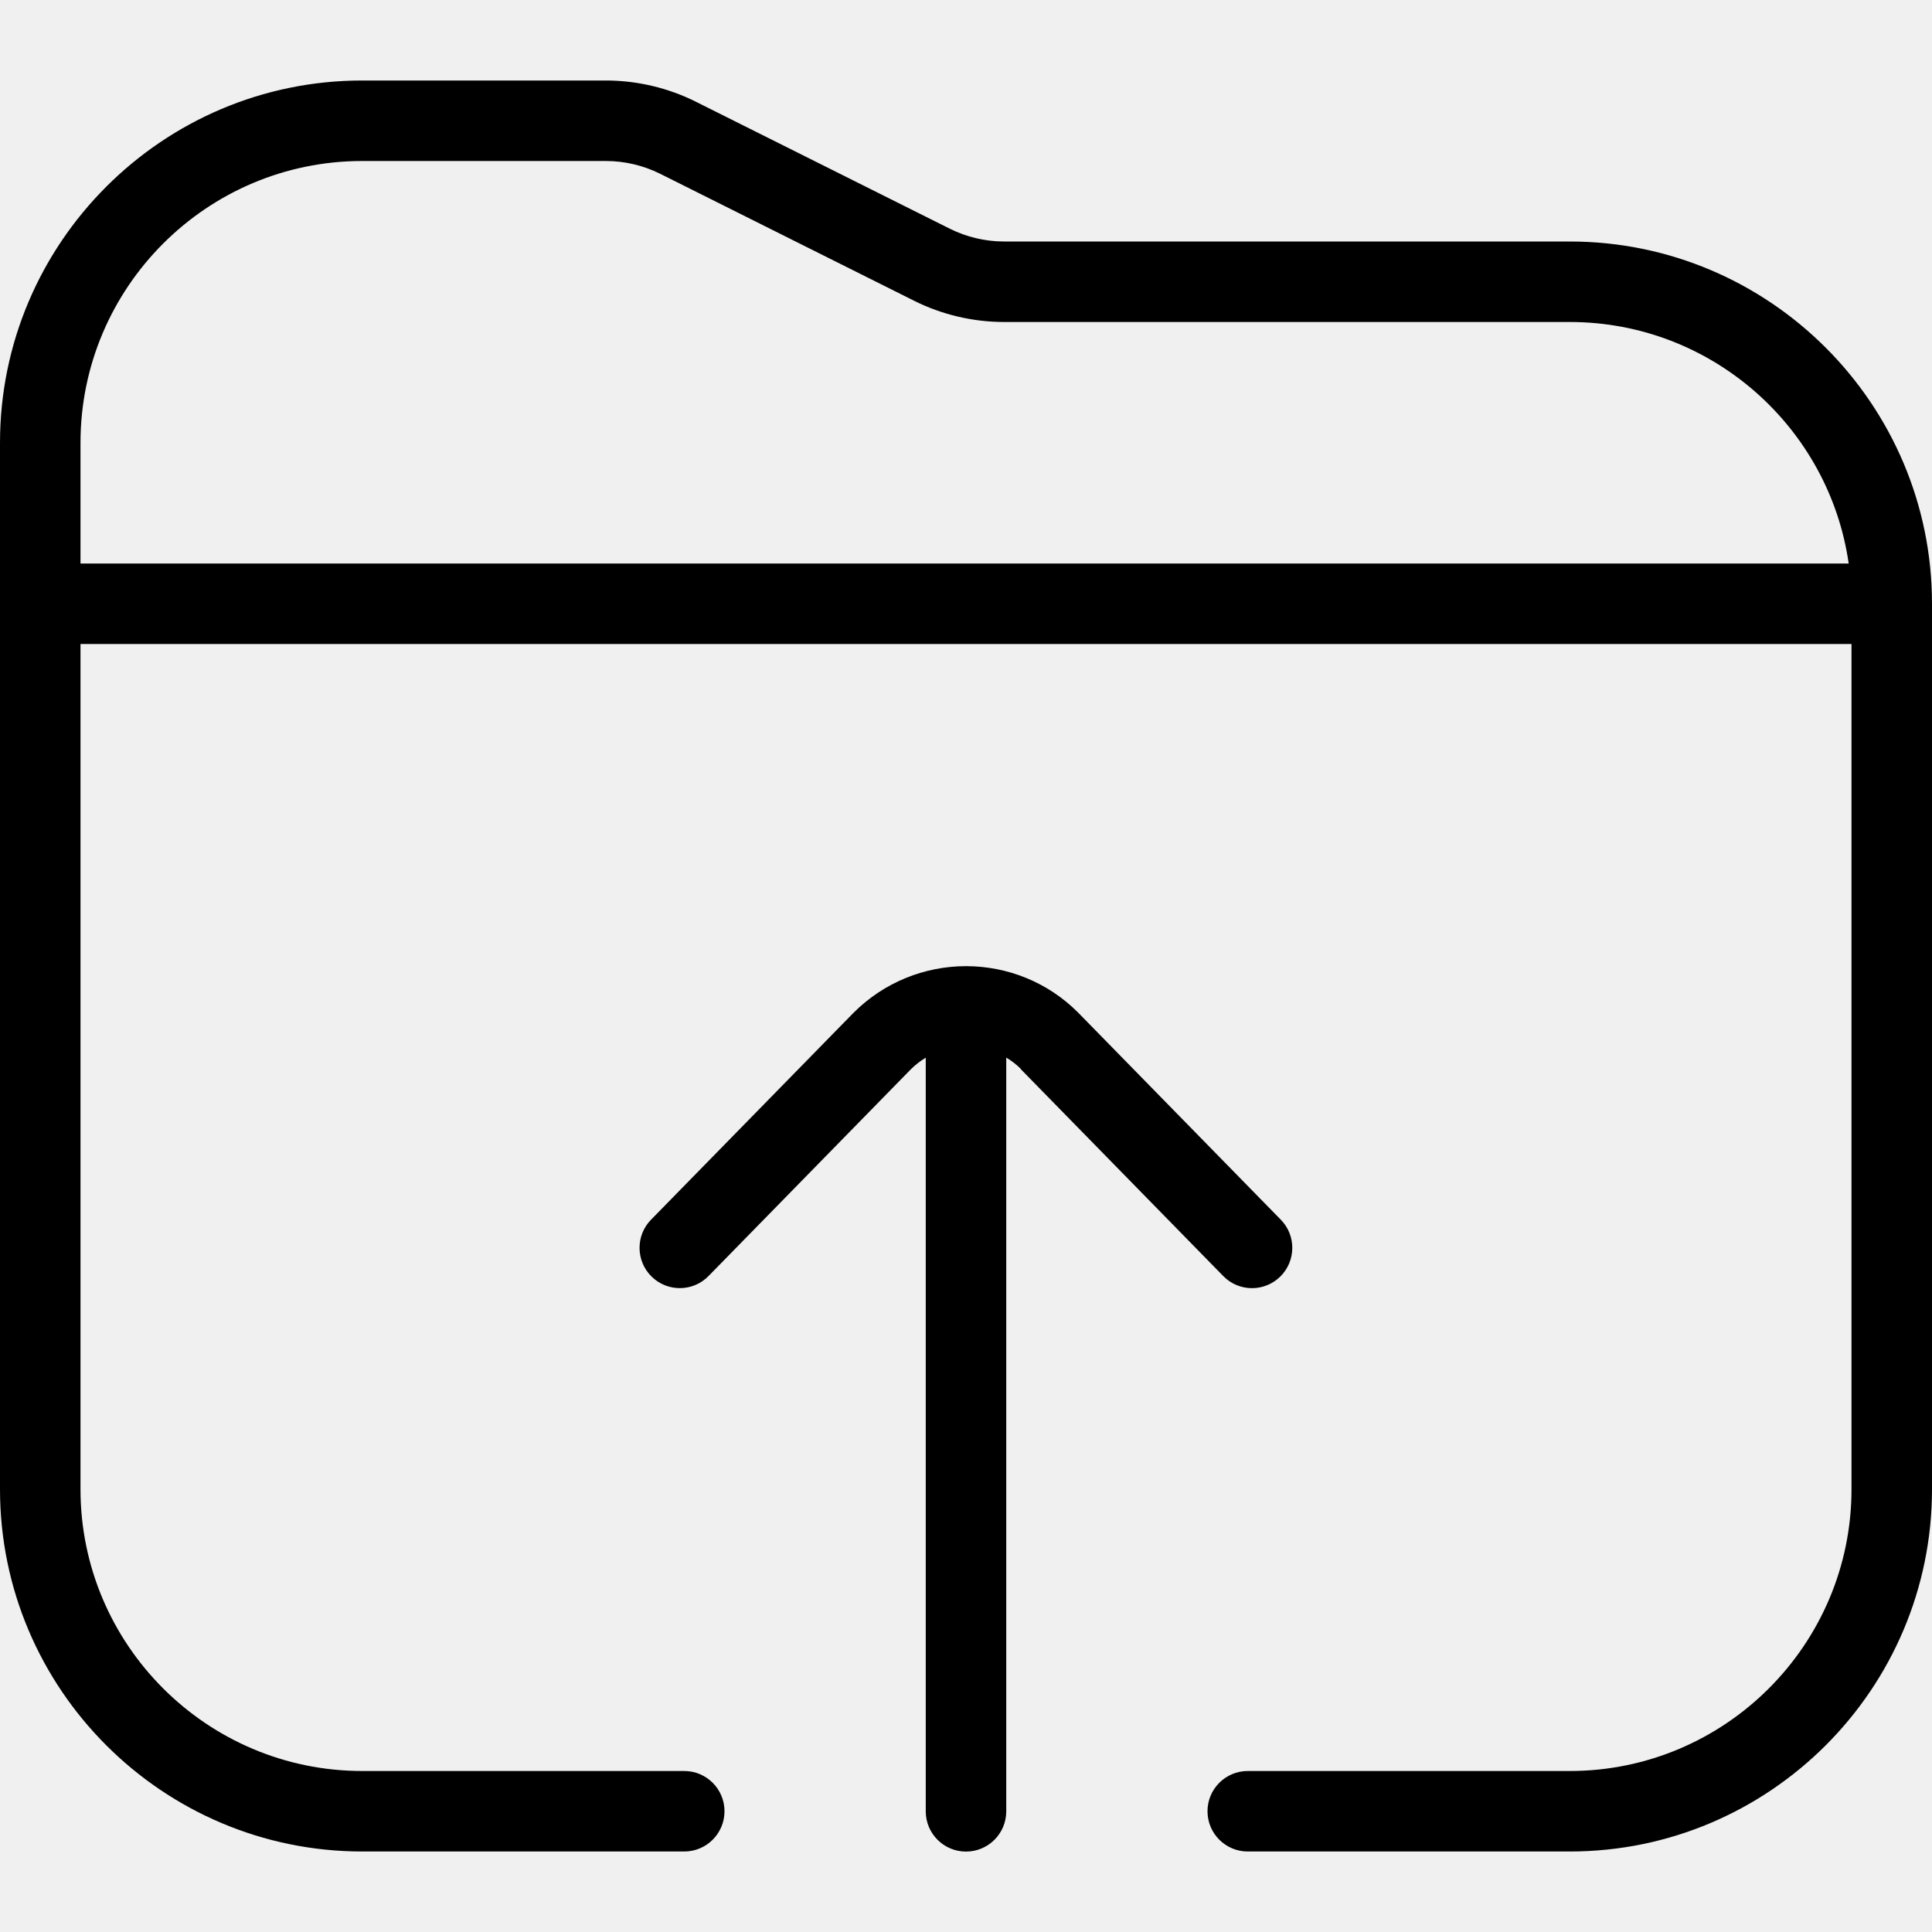
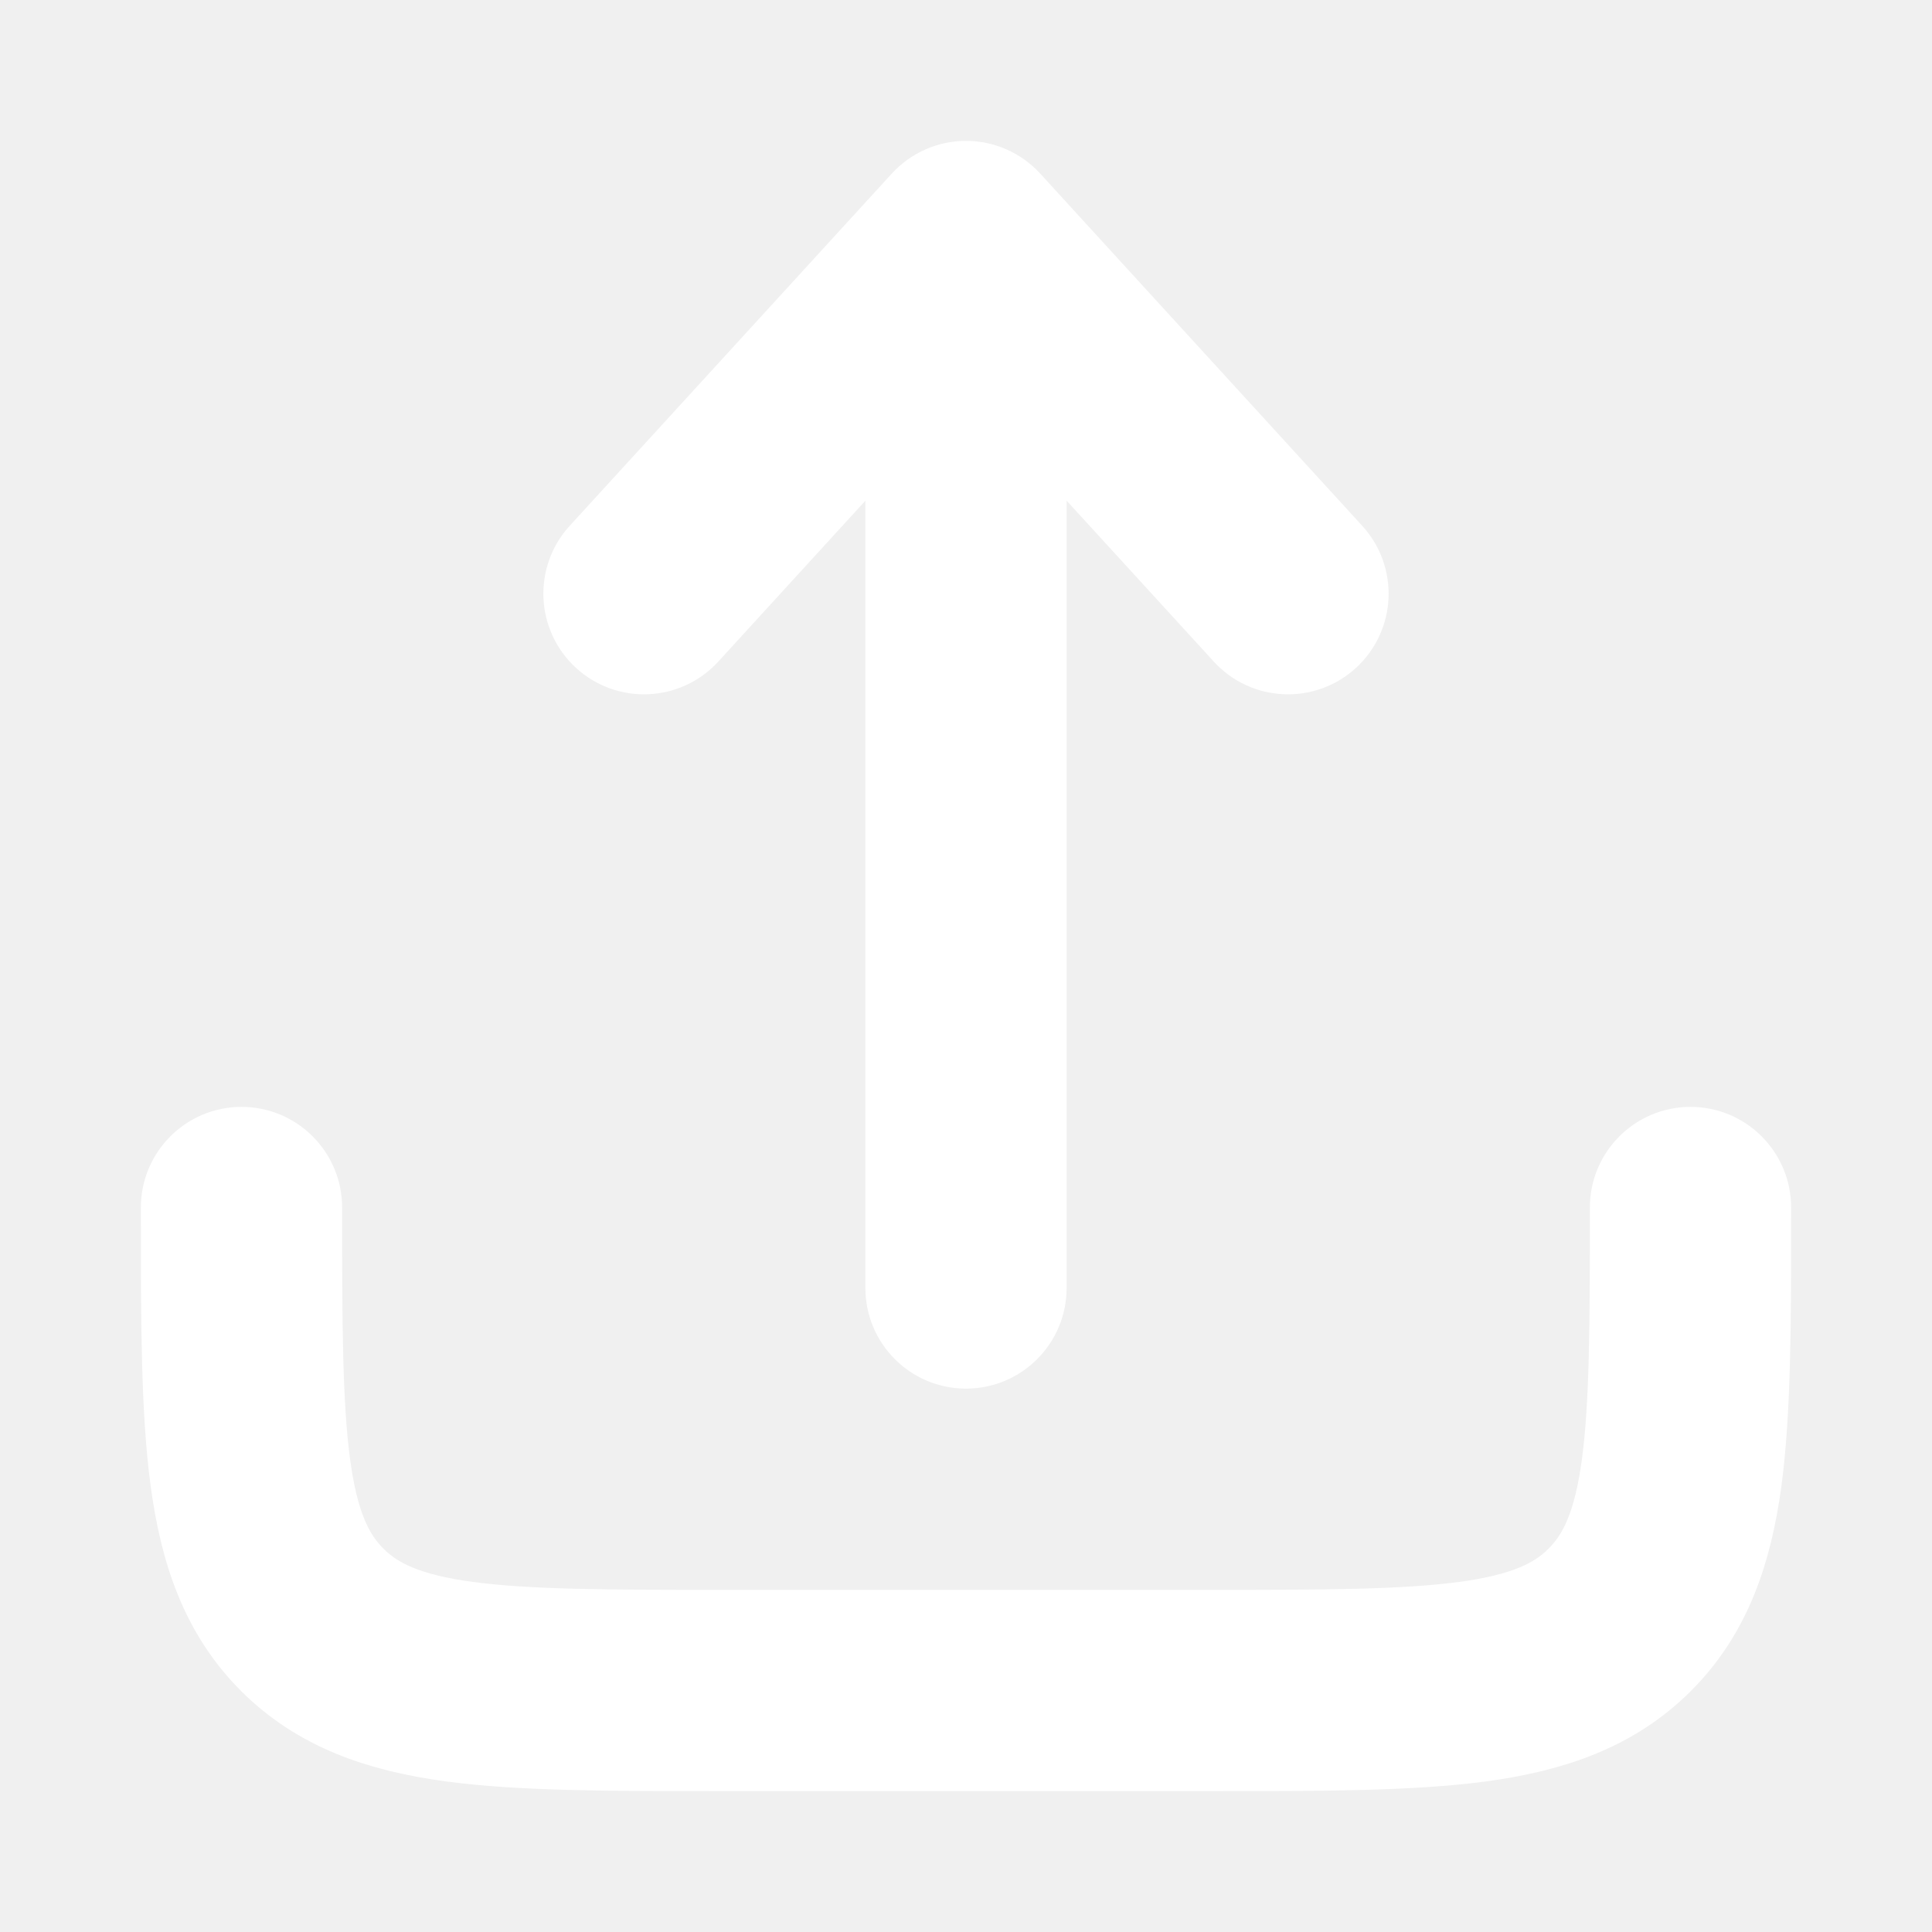
- <svg xmlns="http://www.w3.org/2000/svg" id="Layer_1" data-name="Layer 1" viewBox="0 0 24 24" width="512" height="512">
-   <path d="M19.5,3h-7.028c-.231,0-.464-.055-.671-.158l-3.156-1.578c-.345-.173-.732-.264-1.118-.264h-3.028C2.019,1,0,3.019,0,5.5v13c0,2.481,2.019,4.5,4.5,4.5h4c.276,0,.5-.224,.5-.5s-.224-.5-.5-.5H4.5c-1.93,0-3.5-1.57-3.5-3.5V8H23v10.5c0,1.93-1.57,3.5-3.5,3.5h-4c-.276,0-.5,.224-.5,.5s.224,.5,.5,.5h4c2.481,0,4.5-2.019,4.5-4.5V7.5c0-2.481-2.019-4.5-4.5-4.5ZM1,5.5c0-1.93,1.57-3.5,3.5-3.5h3.028c.231,0,.464,.055,.671,.158l3.156,1.578c.345,.173,.732,.264,1.118,.264h7.028c1.76,0,3.221,1.306,3.464,3H1v-1.5Zm11.683,7.78c-.056-.056-.117-.103-.183-.142v9.363c0,.276-.224,.5-.5,.5s-.5-.224-.5-.5V13.139c-.066,.04-.129,.088-.187,.146l-2.511,2.566c-.193,.198-.509,.201-.707,.008-.197-.193-.201-.51-.008-.707l2.515-2.57c.384-.384,.886-.577,1.388-.58h.018c.502,.002,1.003,.194,1.384,.576l2.519,2.574c.193,.197,.189,.514-.008,.707-.097,.095-.224,.143-.35,.143-.13,0-.259-.05-.357-.15l-2.515-2.57Z" />
+ <svg xmlns="http://www.w3.org/2000/svg" viewBox="0 0 24 24" fill="none" stroke="#ffffff">
+   <g id="SVGRepo_bgCarrier" stroke-width="0" />
+   <g id="SVGRepo_tracerCarrier" stroke-linecap="round" stroke-linejoin="round" />
+   <g id="SVGRepo_iconCarrier">
+     <path d="M12.553 2.494C12.411 2.339 12.211 2.25 12 2.25C11.789 2.25 11.589 2.339 11.447 2.494L7.446 6.869C7.167 7.175 7.188 7.649 7.494 7.929C7.8 8.208 8.274 8.187 8.554 7.881L11.25 4.932V16C11.25 16.414 11.586 16.75 12 16.75C12.414 16.75 12.75 16.414 12.75 16V4.932L15.447 7.881C15.726 8.187 16.2 8.208 16.506 7.929C16.812 7.649 16.833 7.175 16.553 6.869L12.553 2.494Z" fill="#ffffff" />
+     <path d="M3.75 15C3.75 14.586 3.414 14.25 3 14.25C2.586 14.25 2.25 14.586 2.25 15V15.055C2.25 16.422 2.25 17.525 2.367 18.392C2.488 19.292 2.746 20.05 3.348 20.652C3.95 21.254 4.708 21.512 5.608 21.634C6.475 21.75 7.578 21.75 8.945 21.75H15.055C16.422 21.75 17.525 21.75 18.392 21.634C19.292 21.512 20.05 21.254 20.652 20.652C21.254 20.05 21.512 19.292 21.634 18.392C21.75 17.525 21.75 16.422 21.75 15.055V15C21.75 14.586 21.414 14.25 21 14.25C20.586 14.25 20.25 14.586 20.25 15C20.25 16.435 20.248 17.436 20.147 18.192C20.048 18.926 19.868 19.314 19.591 19.591C19.314 19.868 18.926 20.048 18.192 20.147C17.436 20.248 16.435 20.25 15 20.25H9C7.565 20.25 6.563 20.248 5.808 20.147C5.074 20.048 4.686 19.868 4.409 19.591C4.132 19.314 3.952 18.926 3.853 18.192C3.752 17.436 3.75 16.435 3.75 15Z" fill="#ffffff" />
+   </g>
</svg>
